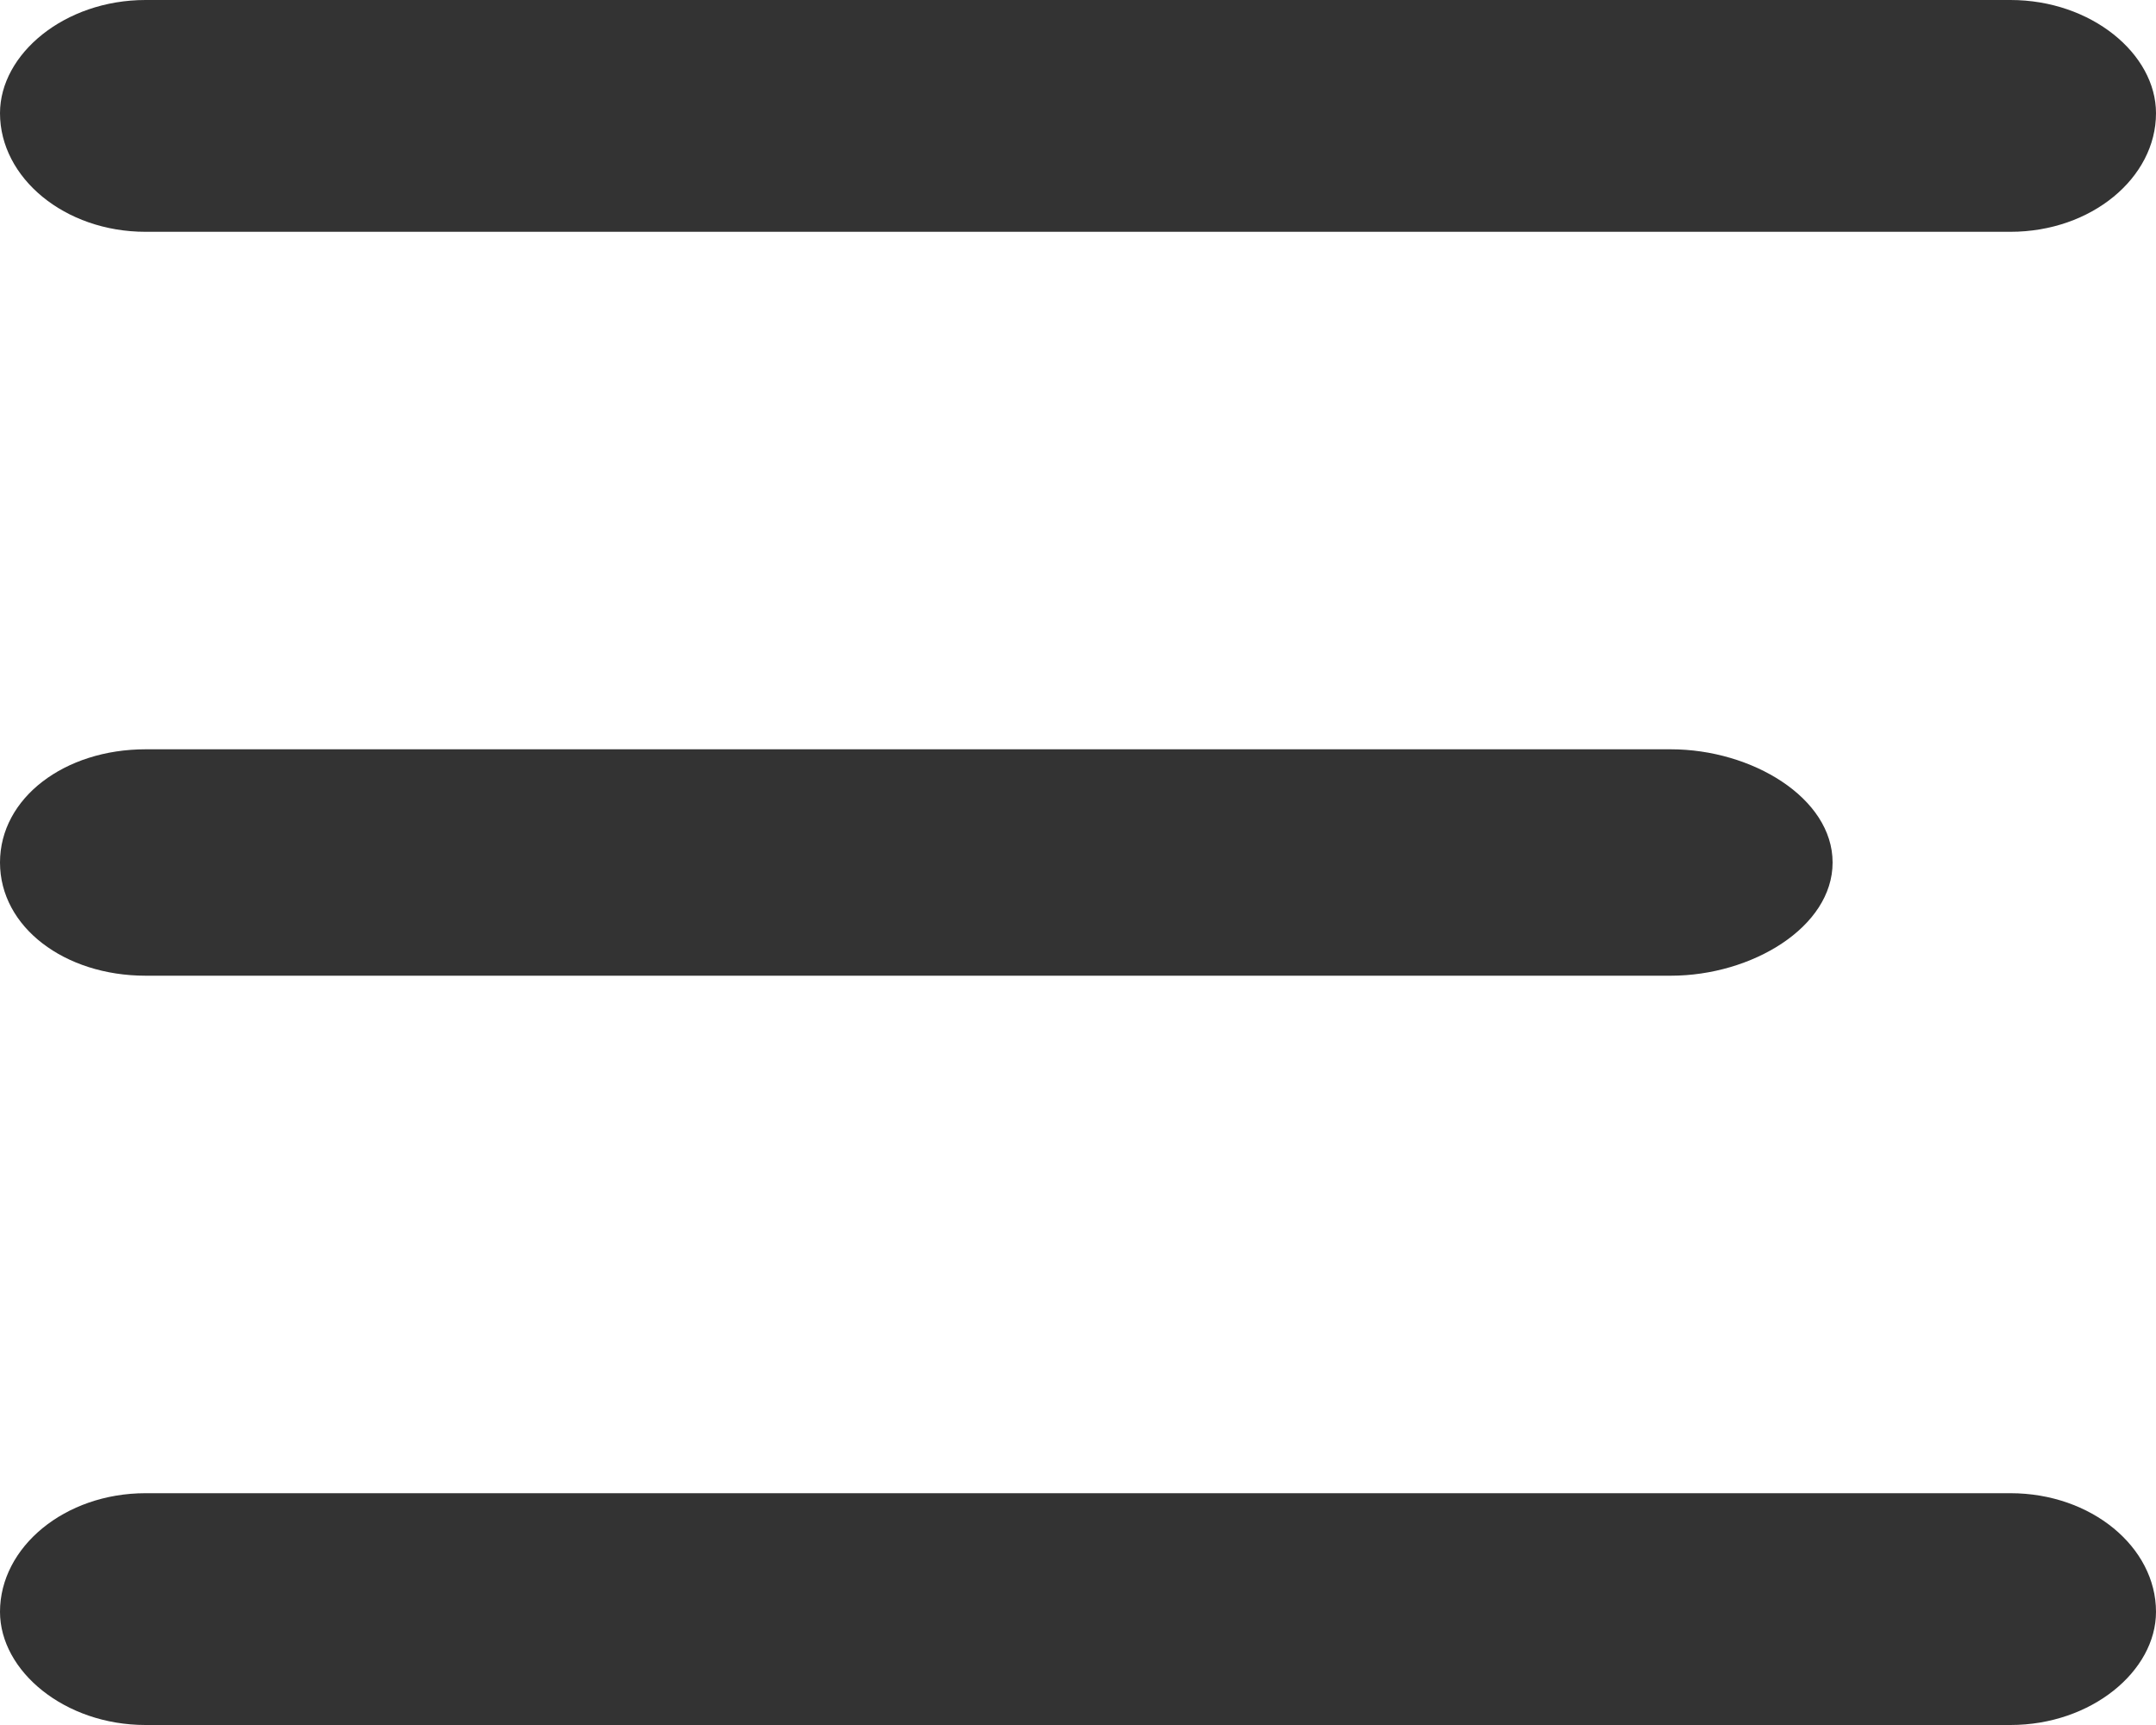
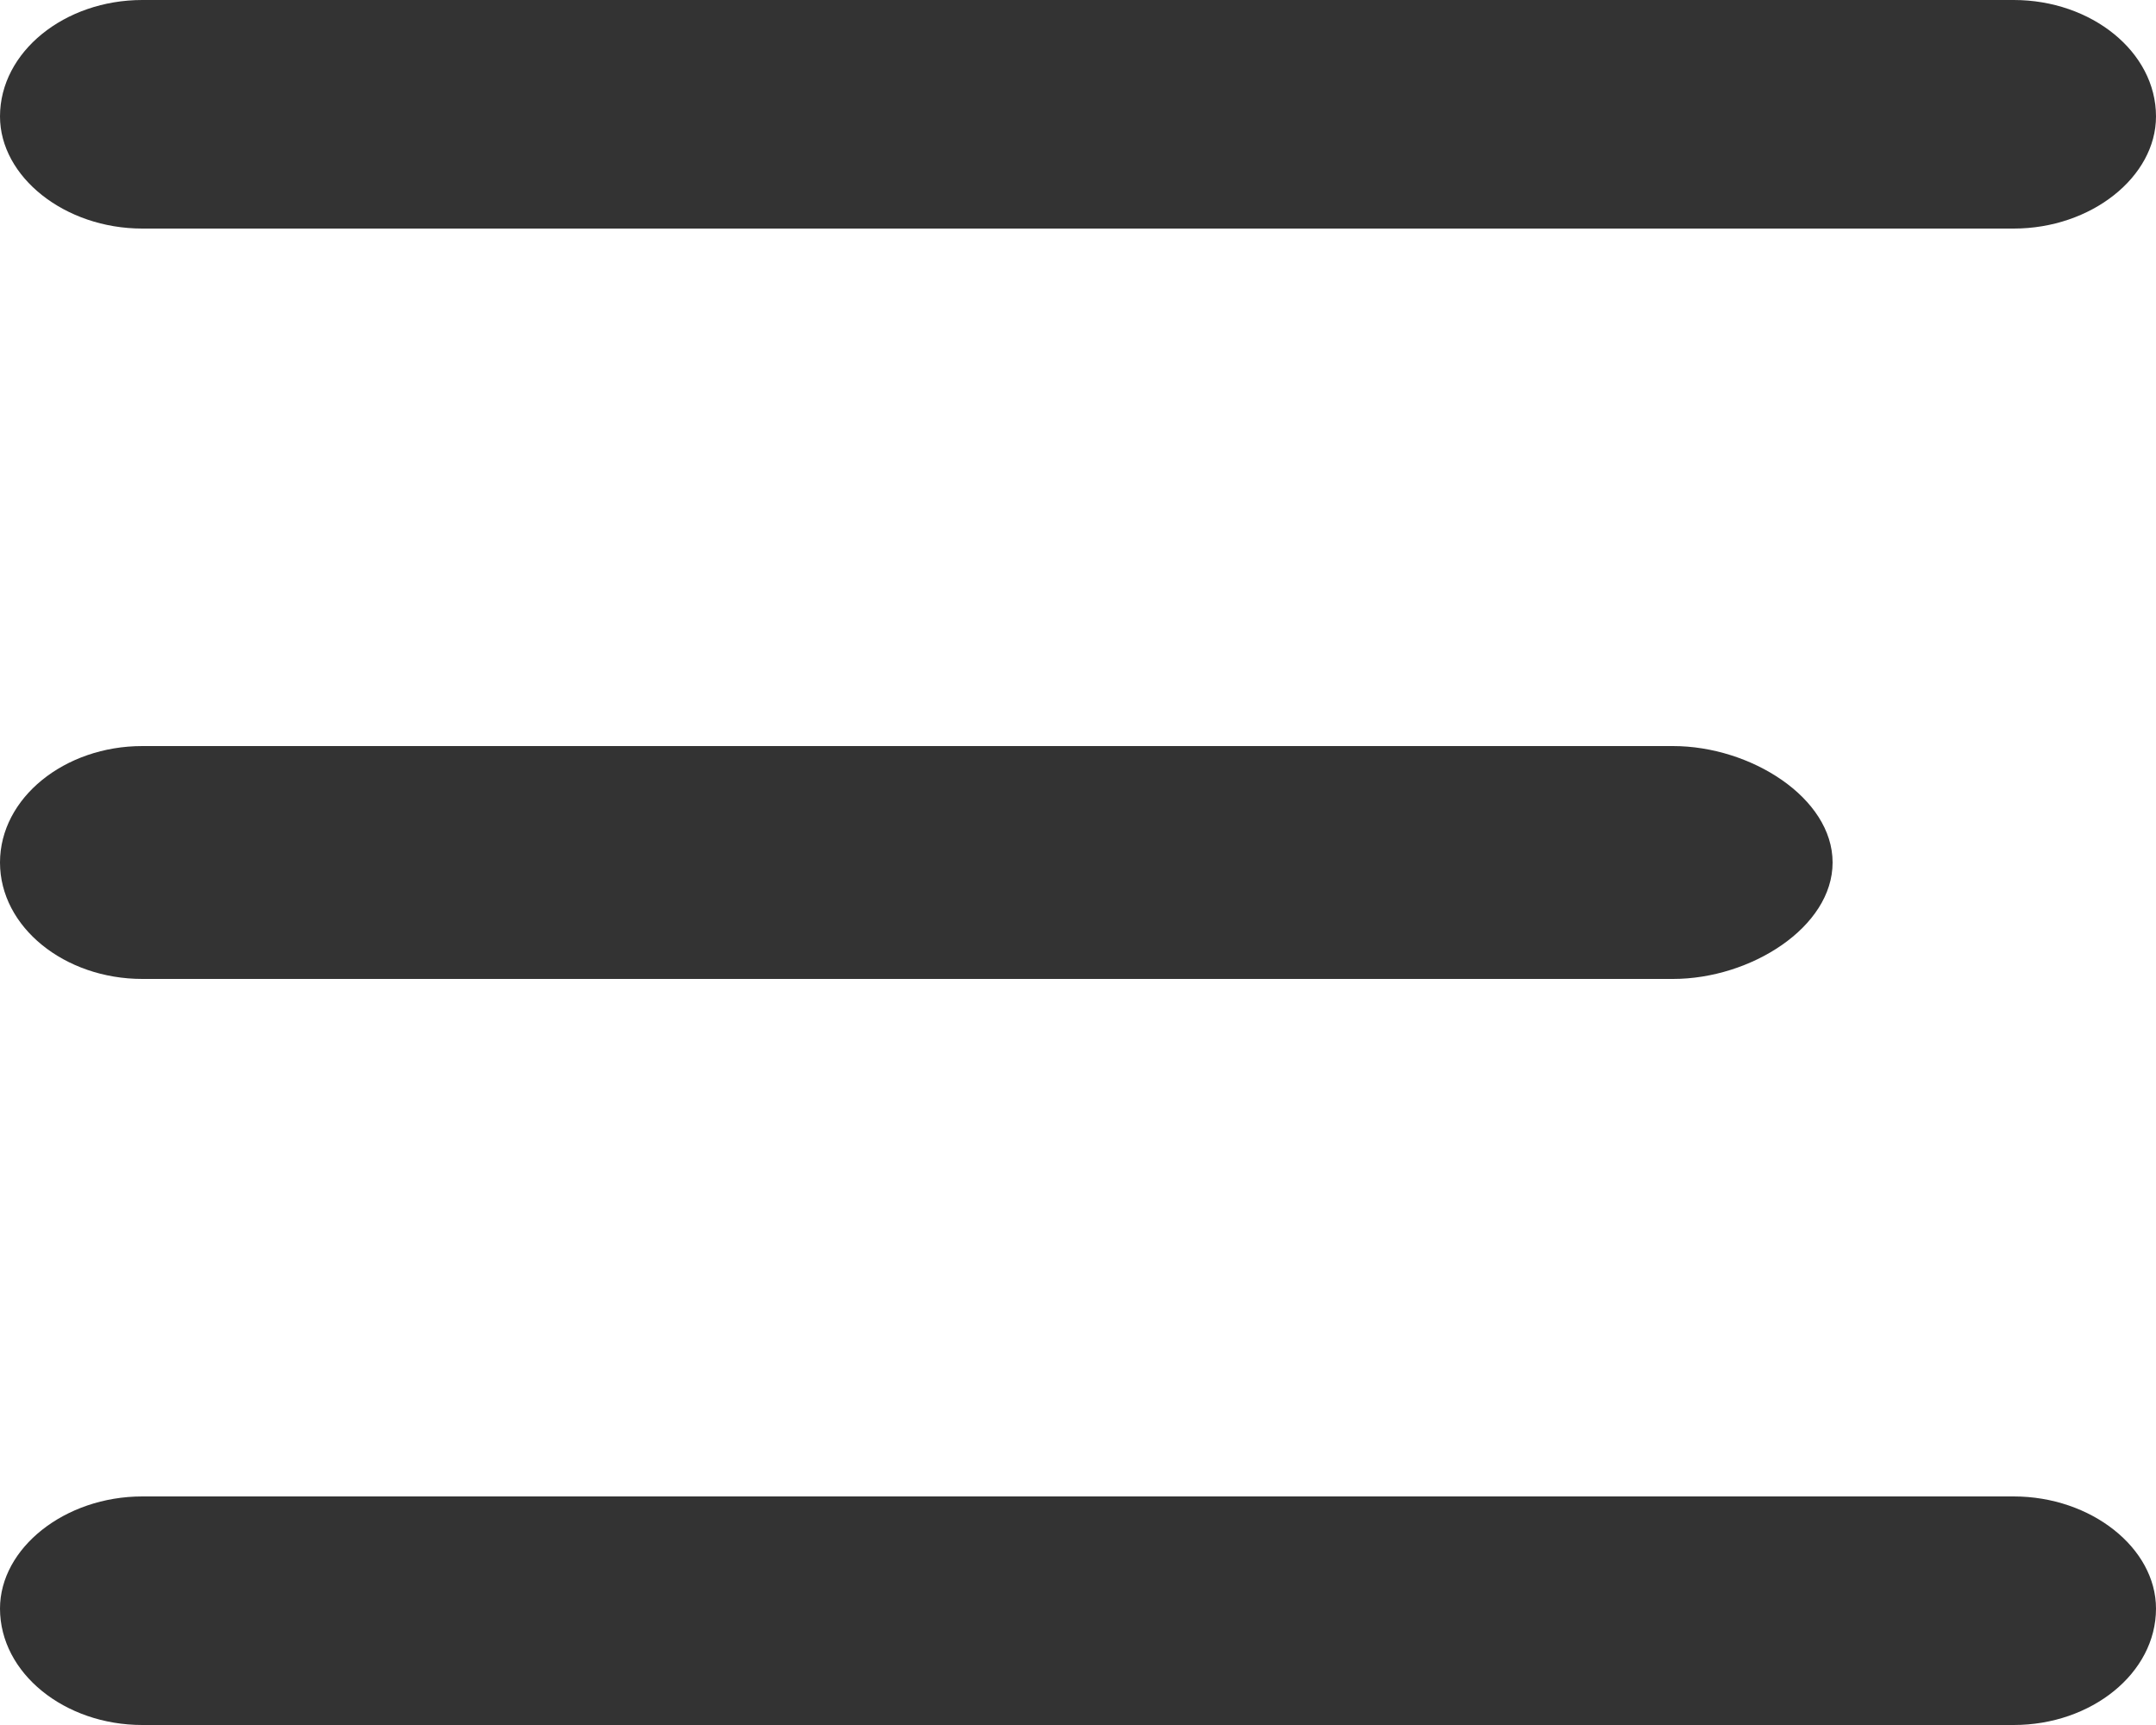
- <svg xmlns="http://www.w3.org/2000/svg" width="40" height="32" viewBox="0 0 40 32" fill="none">
+ <svg xmlns="http://www.w3.org/2000/svg" height="100%" viewBox="0 0 50 40" fill="none">
  <style>
  .a{
    fill:#333;
  }
</style>
-   <path d="M0 2.1C0 1 1.2 0 2.7 0H37.3C38.8 0 40 1 40 2.1 40 3.3 38.8 4.3 37.3 4.3H2.7C1.2 4.3 0 3.3 0 2.1Z" class="a" />
-   <path d="M0 16C0 14.8 1.2 13.9 2.7 13.9H31C32.5 13.9 34 14.8 34 16 34 17.2 32.5 18.1 31 18.1H2.7C1.2 18.1 0 17.2 0 16Z" class="a" />
-   <path d="M2.7 27.7C1.2 27.7 0 28.7 0 29.9 0 31 1.2 32 2.7 32H37.3C38.8 32 40 31 40 29.9 40 28.7 38.8 27.7 37.3 27.7H2.7Z" class="a" />
+   <path d="M0 2.7C0 1.2 1.5 0 3.3 0H46.7C48.5 0 50 1.2 50 2.7 50 4.1 48.5 5.3 46.7 5.3H3.3C1.5 5.3 0 4.1 0 2.7Z" class="a" />
+   <path d="M0 20C0 18.5 1.5 17.3 3.3 17.3H38.8C40.6 17.3 42.5 18.5 42.5 20 42.5 21.5 40.6 22.7 38.8 22.7H3.3C1.5 22.7 0 21.5 0 20Z" class="a" />
+   <path d="M3.3 34.7C1.5 34.7 0 35.9 0 37.3 0 38.8 1.5 40 3.3 40H46.7C48.5 40 50 38.8 50 37.3 50 35.9 48.5 34.7 46.7 34.7H3.3Z" class="a" />
</svg>
